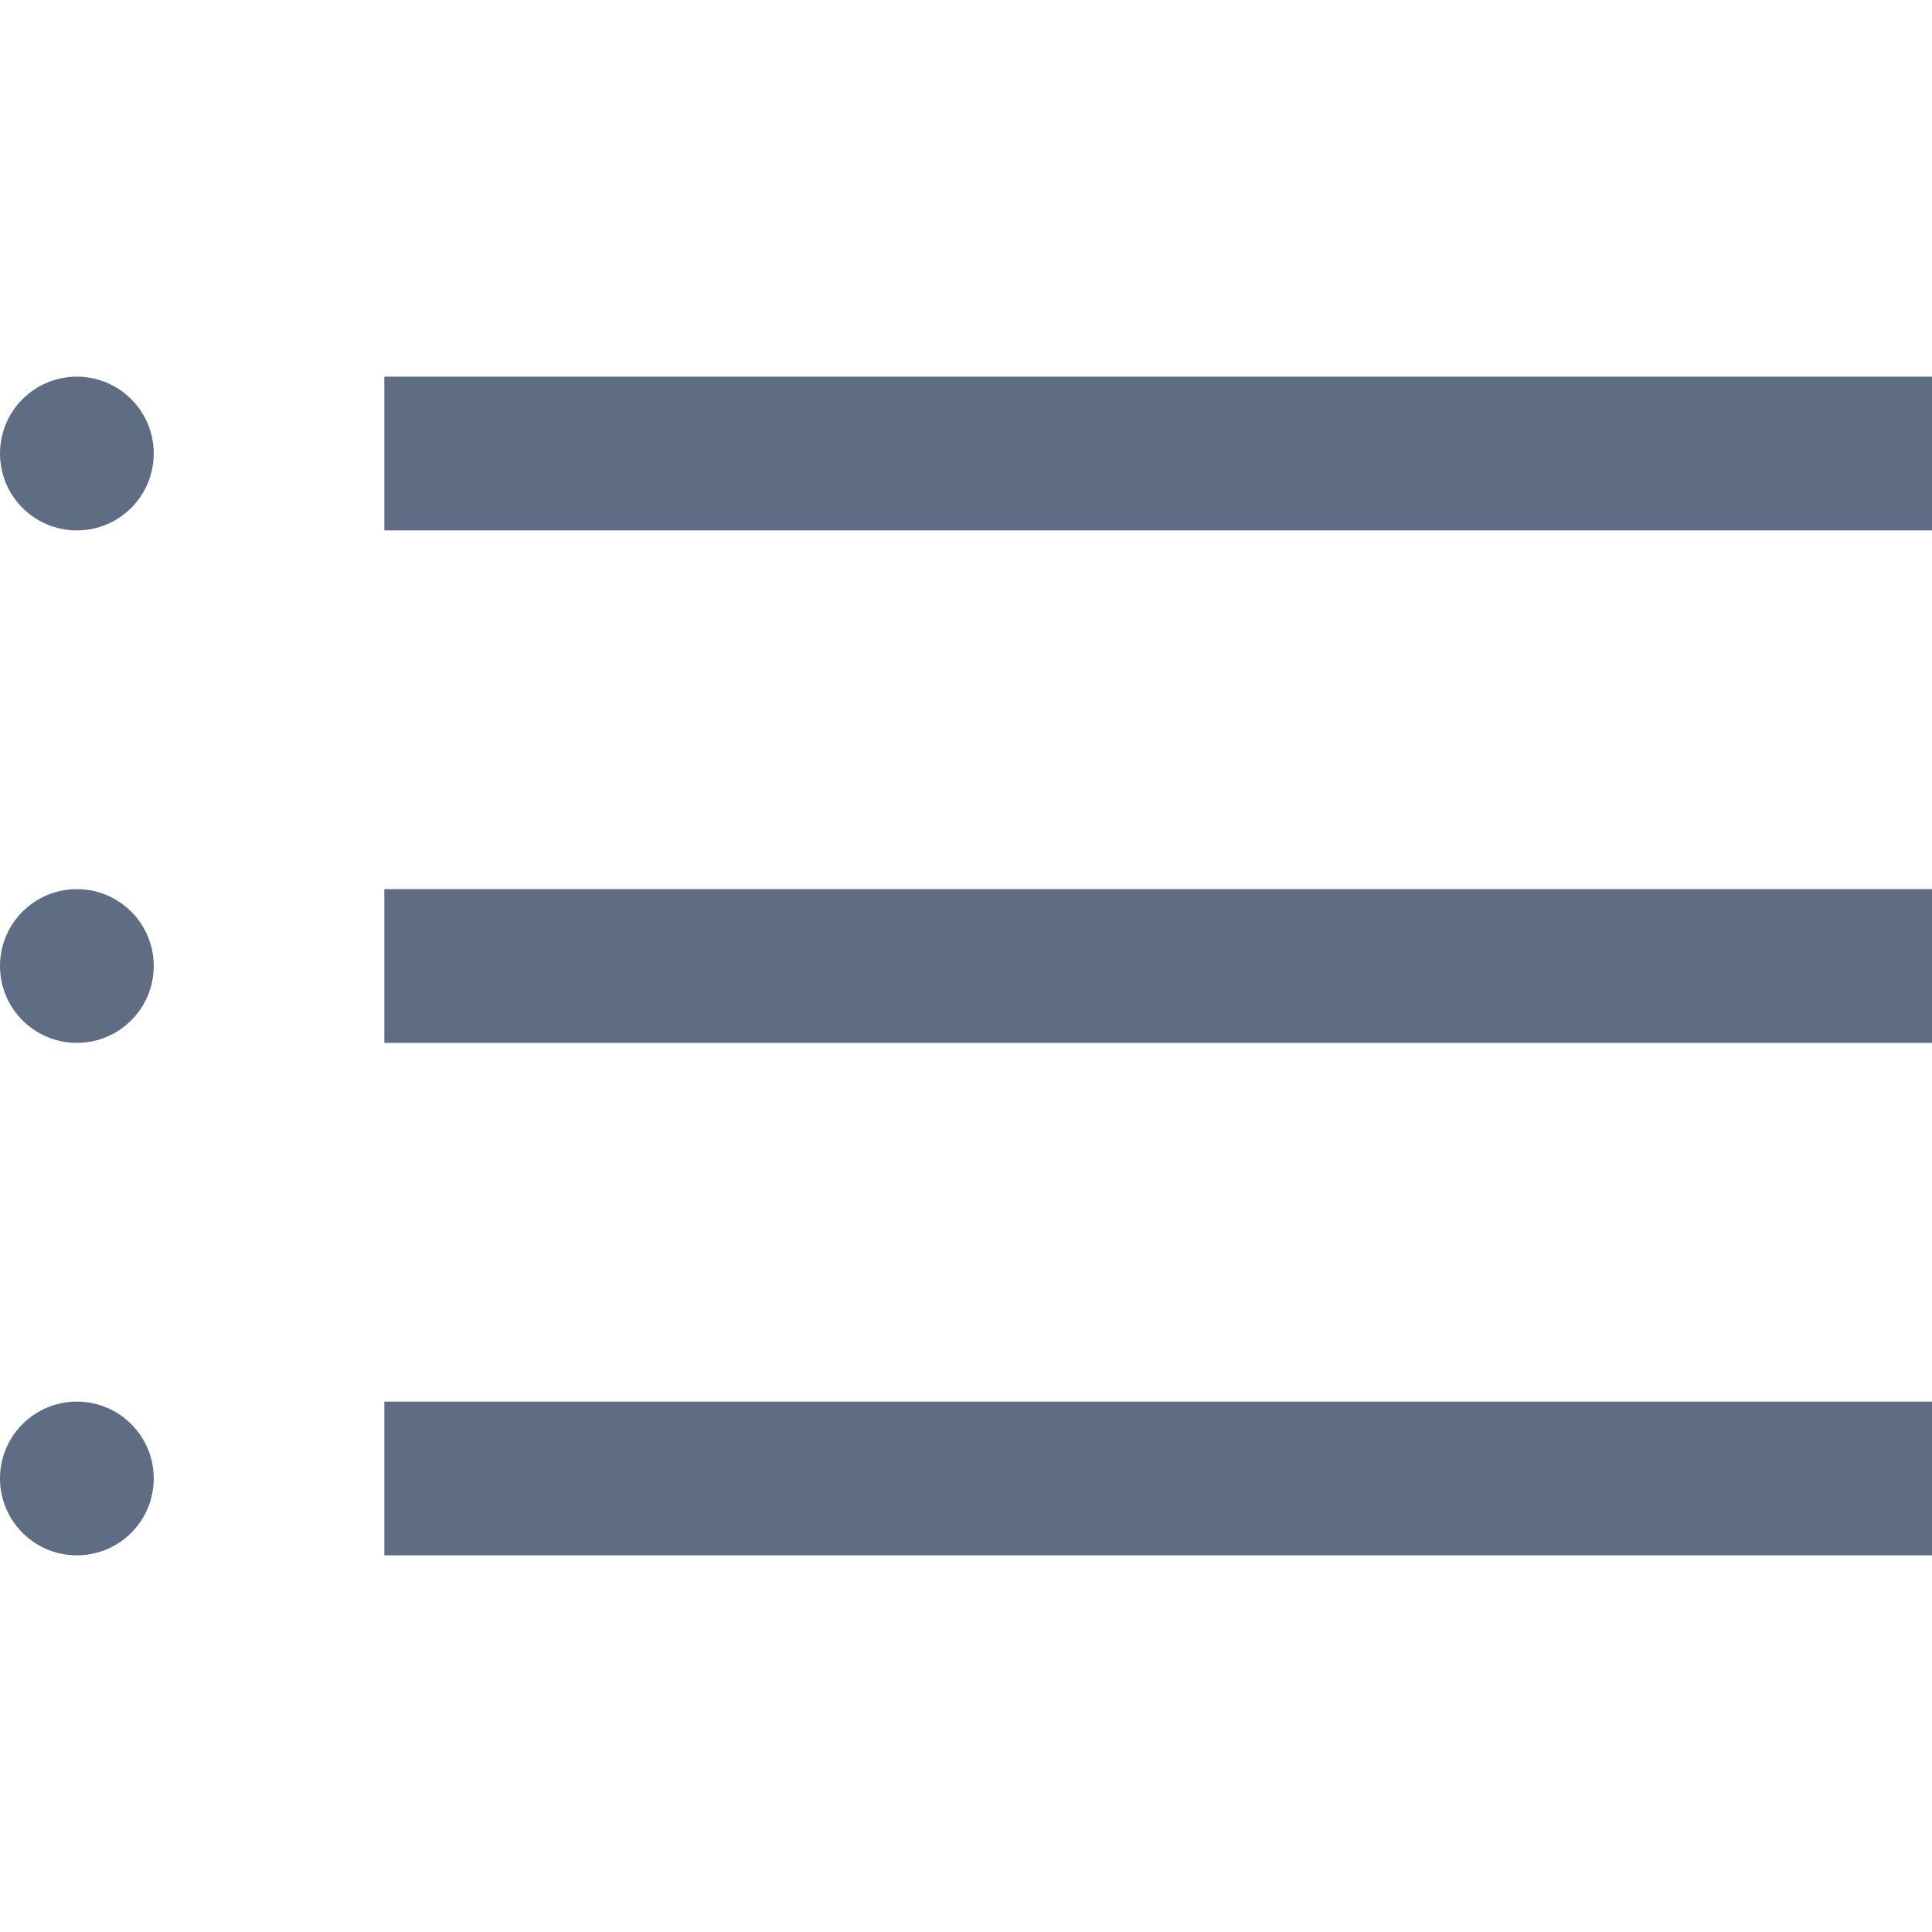
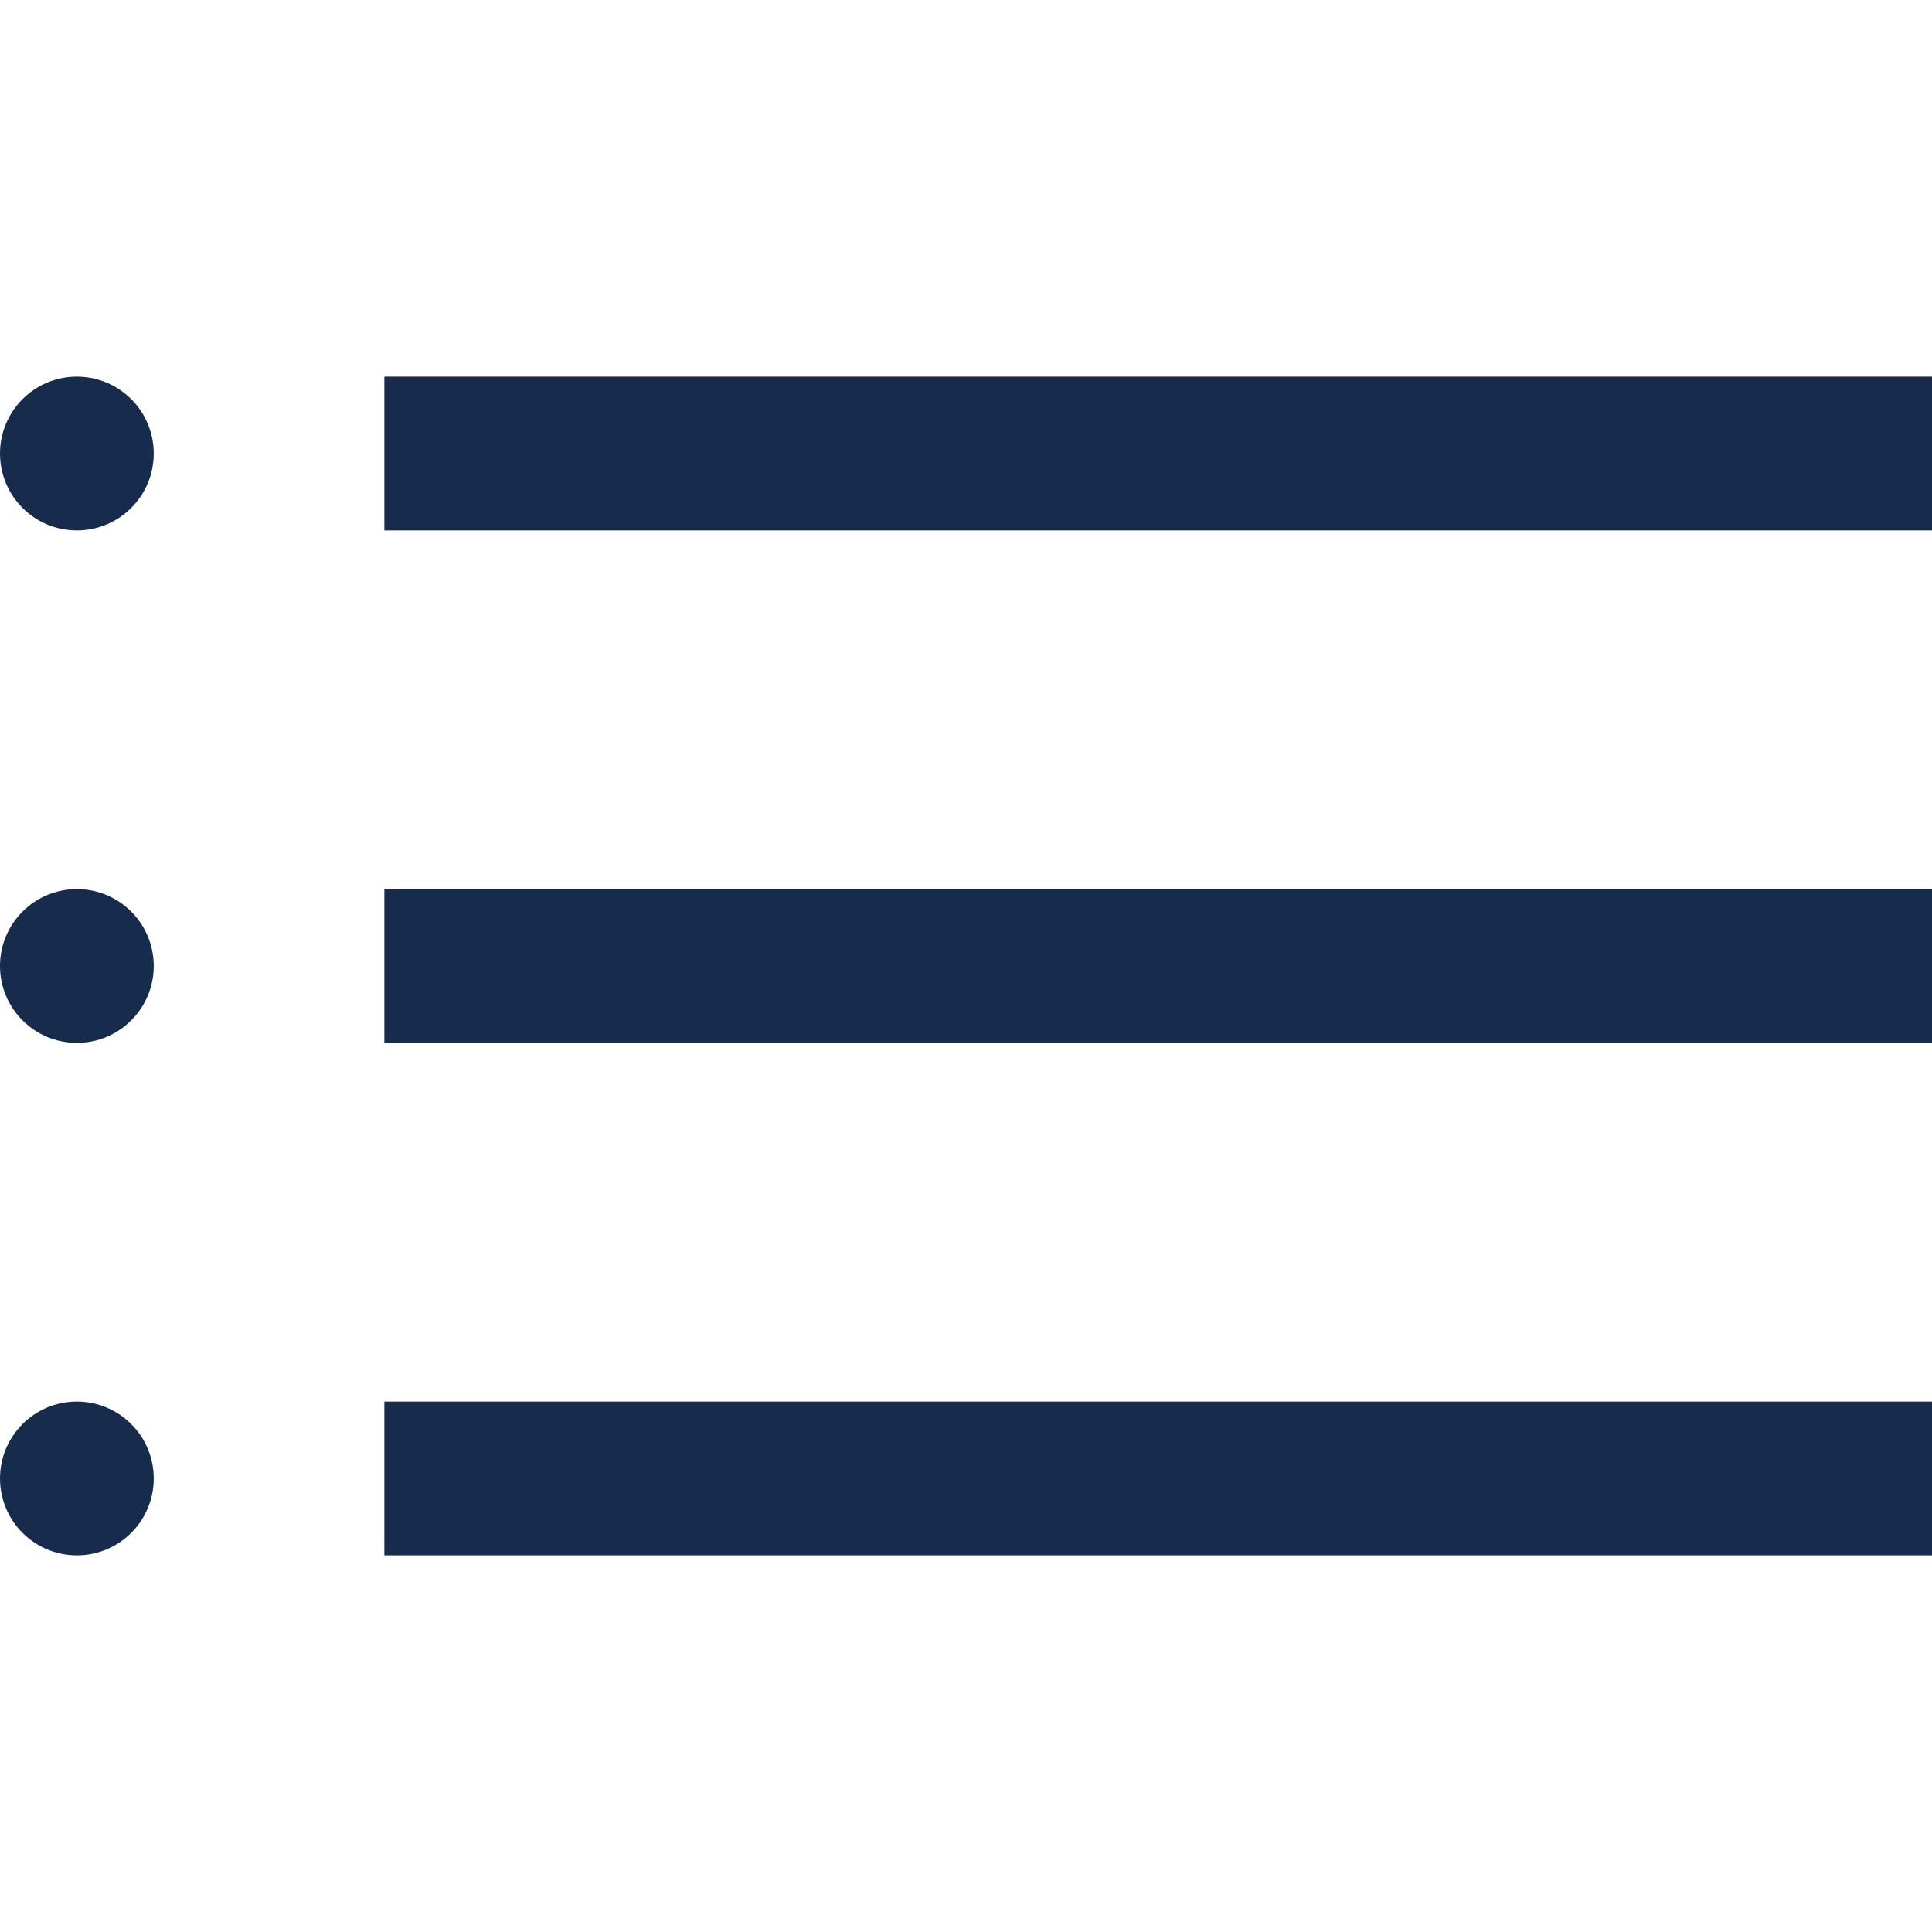
- <svg xmlns="http://www.w3.org/2000/svg" version="1.1" id="Layer_1" x="0px" y="0px" viewBox="0 0 377 377" fill="#5e6c84" style="enable-background:new 0 0 377 377;" xml:space="preserve">
+ <svg xmlns="http://www.w3.org/2000/svg" version="1.1" id="Layer_1" x="0px" y="0px" viewBox="0 0 377 377" fill="#172b4d" style="enable-background:new 0 0 377 377;" xml:space="preserve">
  <g>
    <circle cx="15" cy="88.5" r="15" />
    <rect x="75" y="73.5" width="302" height="30" />
    <circle cx="15" cy="288.5" r="15" />
    <rect x="75" y="273.5" width="302" height="30" />
    <circle cx="15" cy="188.5" r="15" />
    <rect x="75" y="173.5" width="302" height="30" />
  </g>
  <g>
</g>
  <g>
</g>
  <g>
</g>
  <g>
</g>
  <g>
</g>
  <g>
</g>
  <g>
</g>
  <g>
</g>
  <g>
</g>
  <g>
</g>
  <g>
</g>
  <g>
</g>
  <g>
</g>
  <g>
</g>
  <g>
</g>
</svg>
